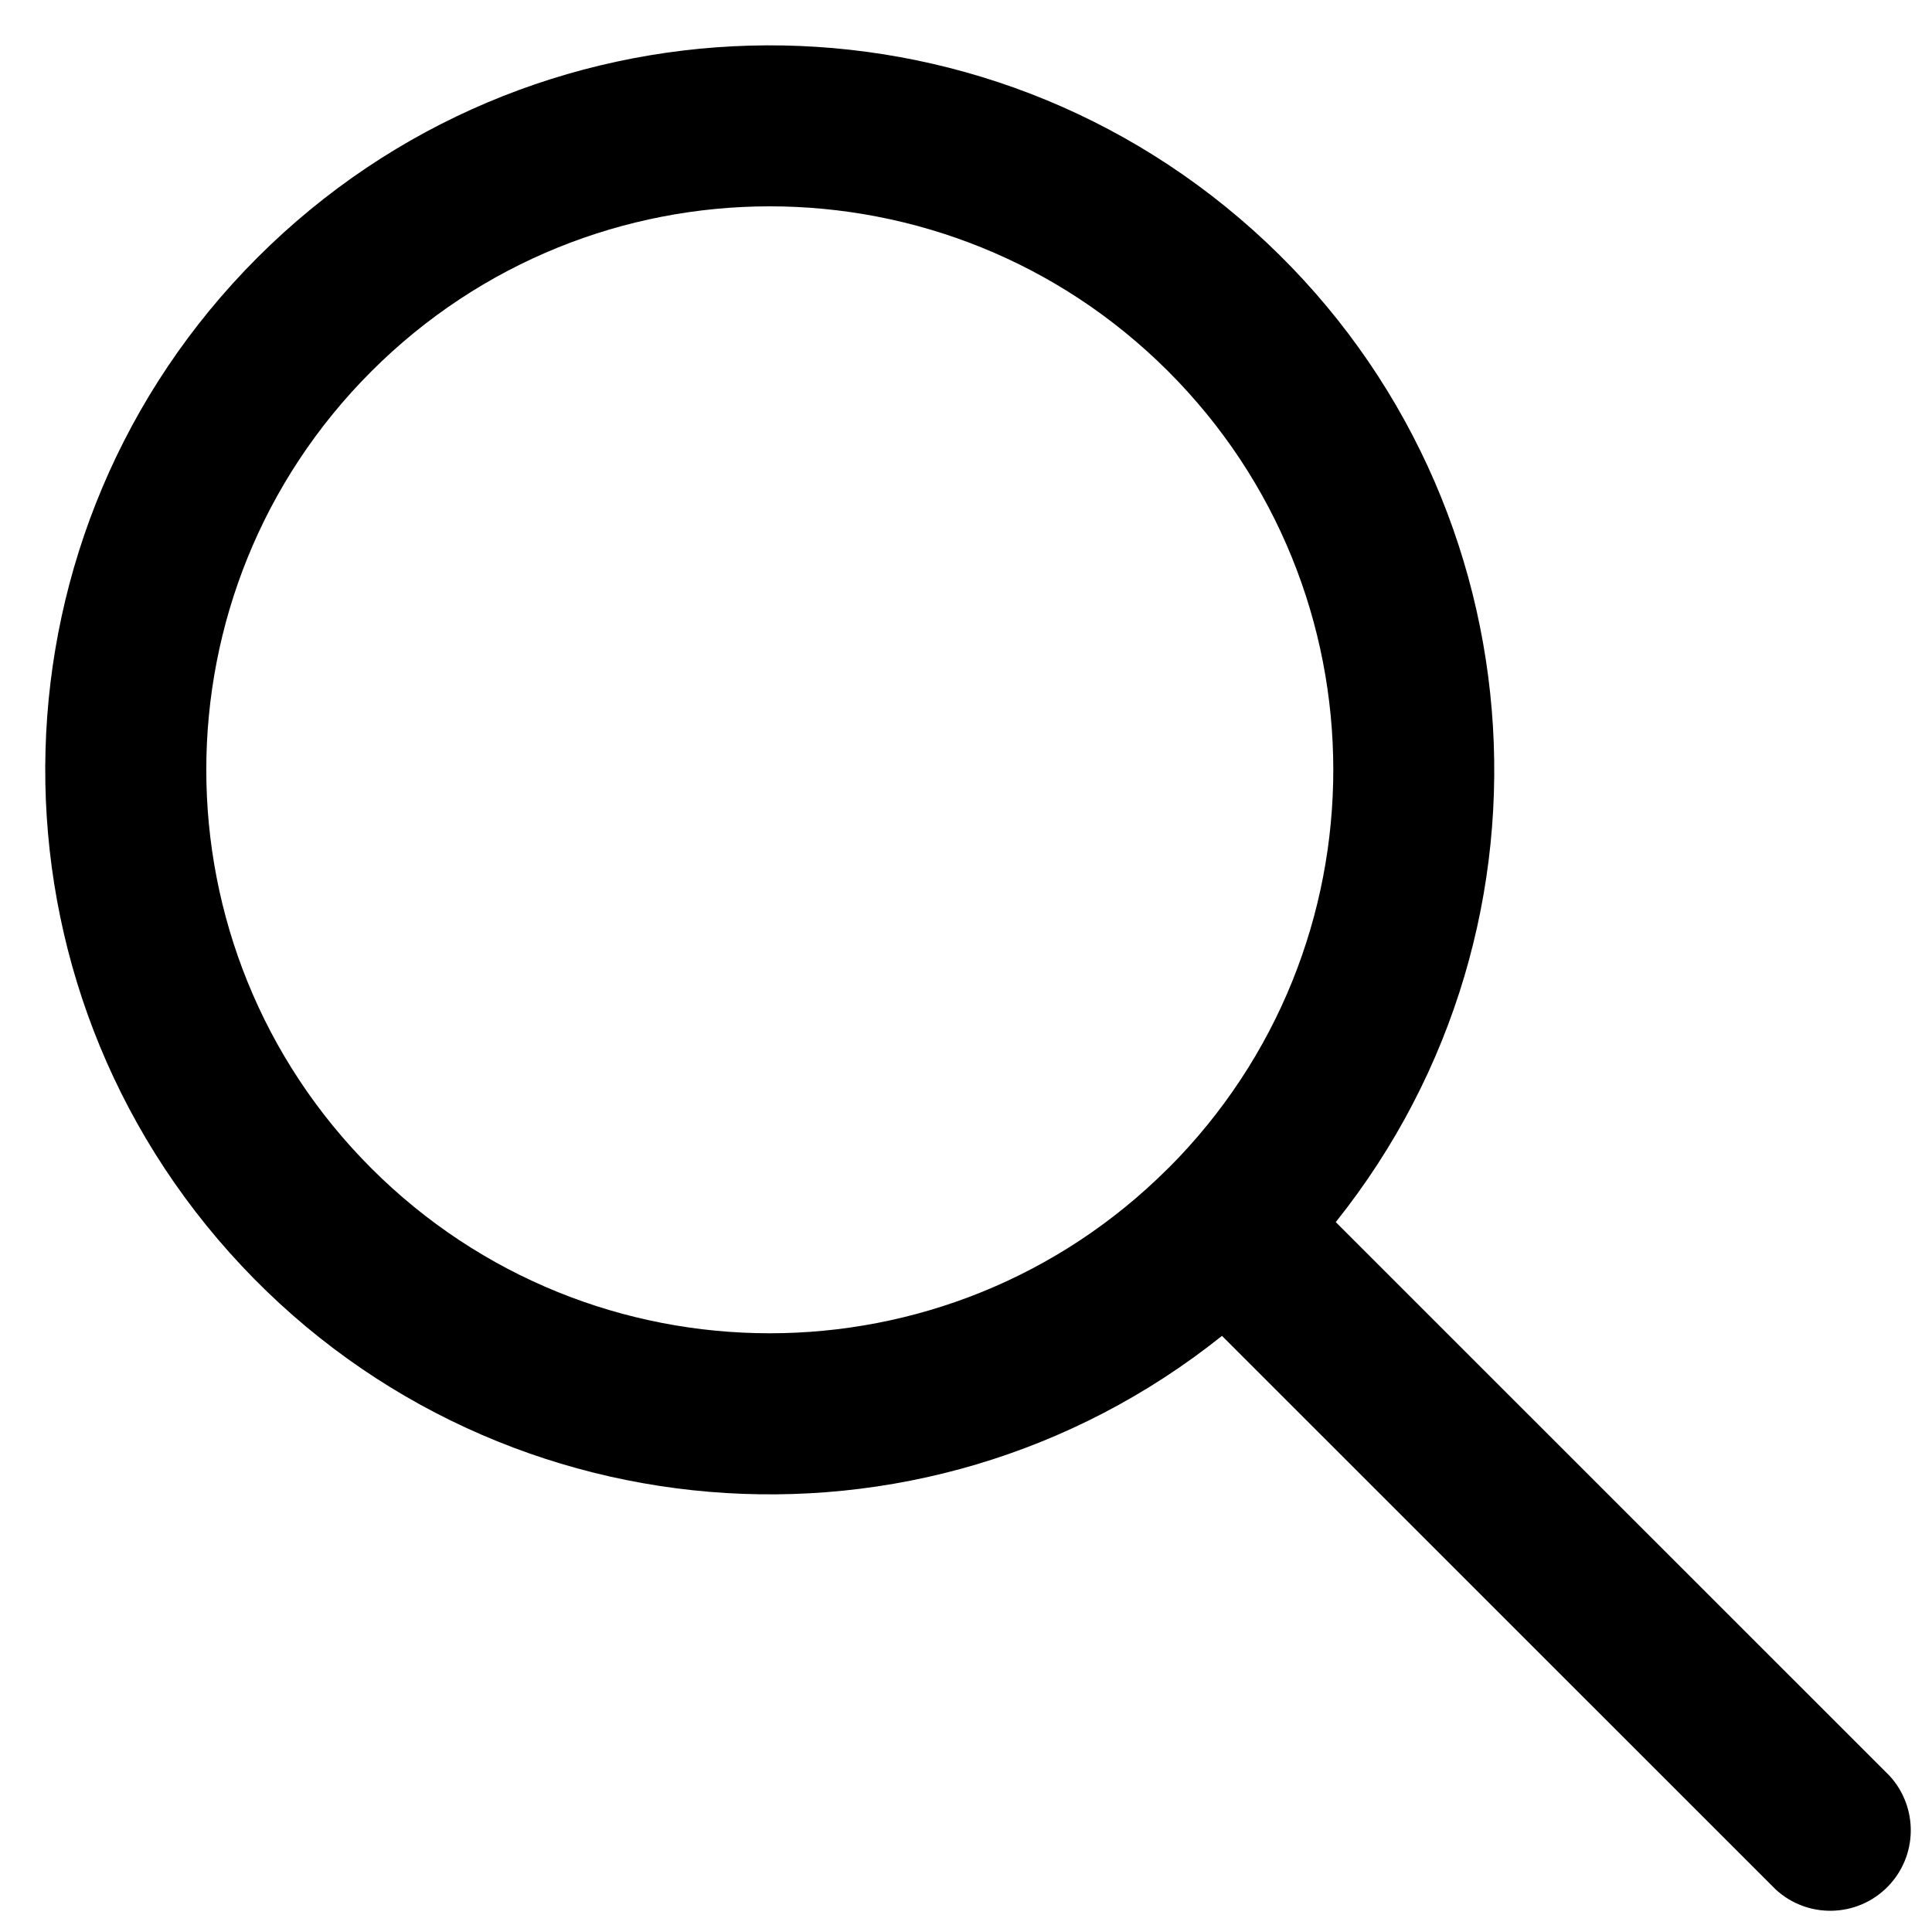
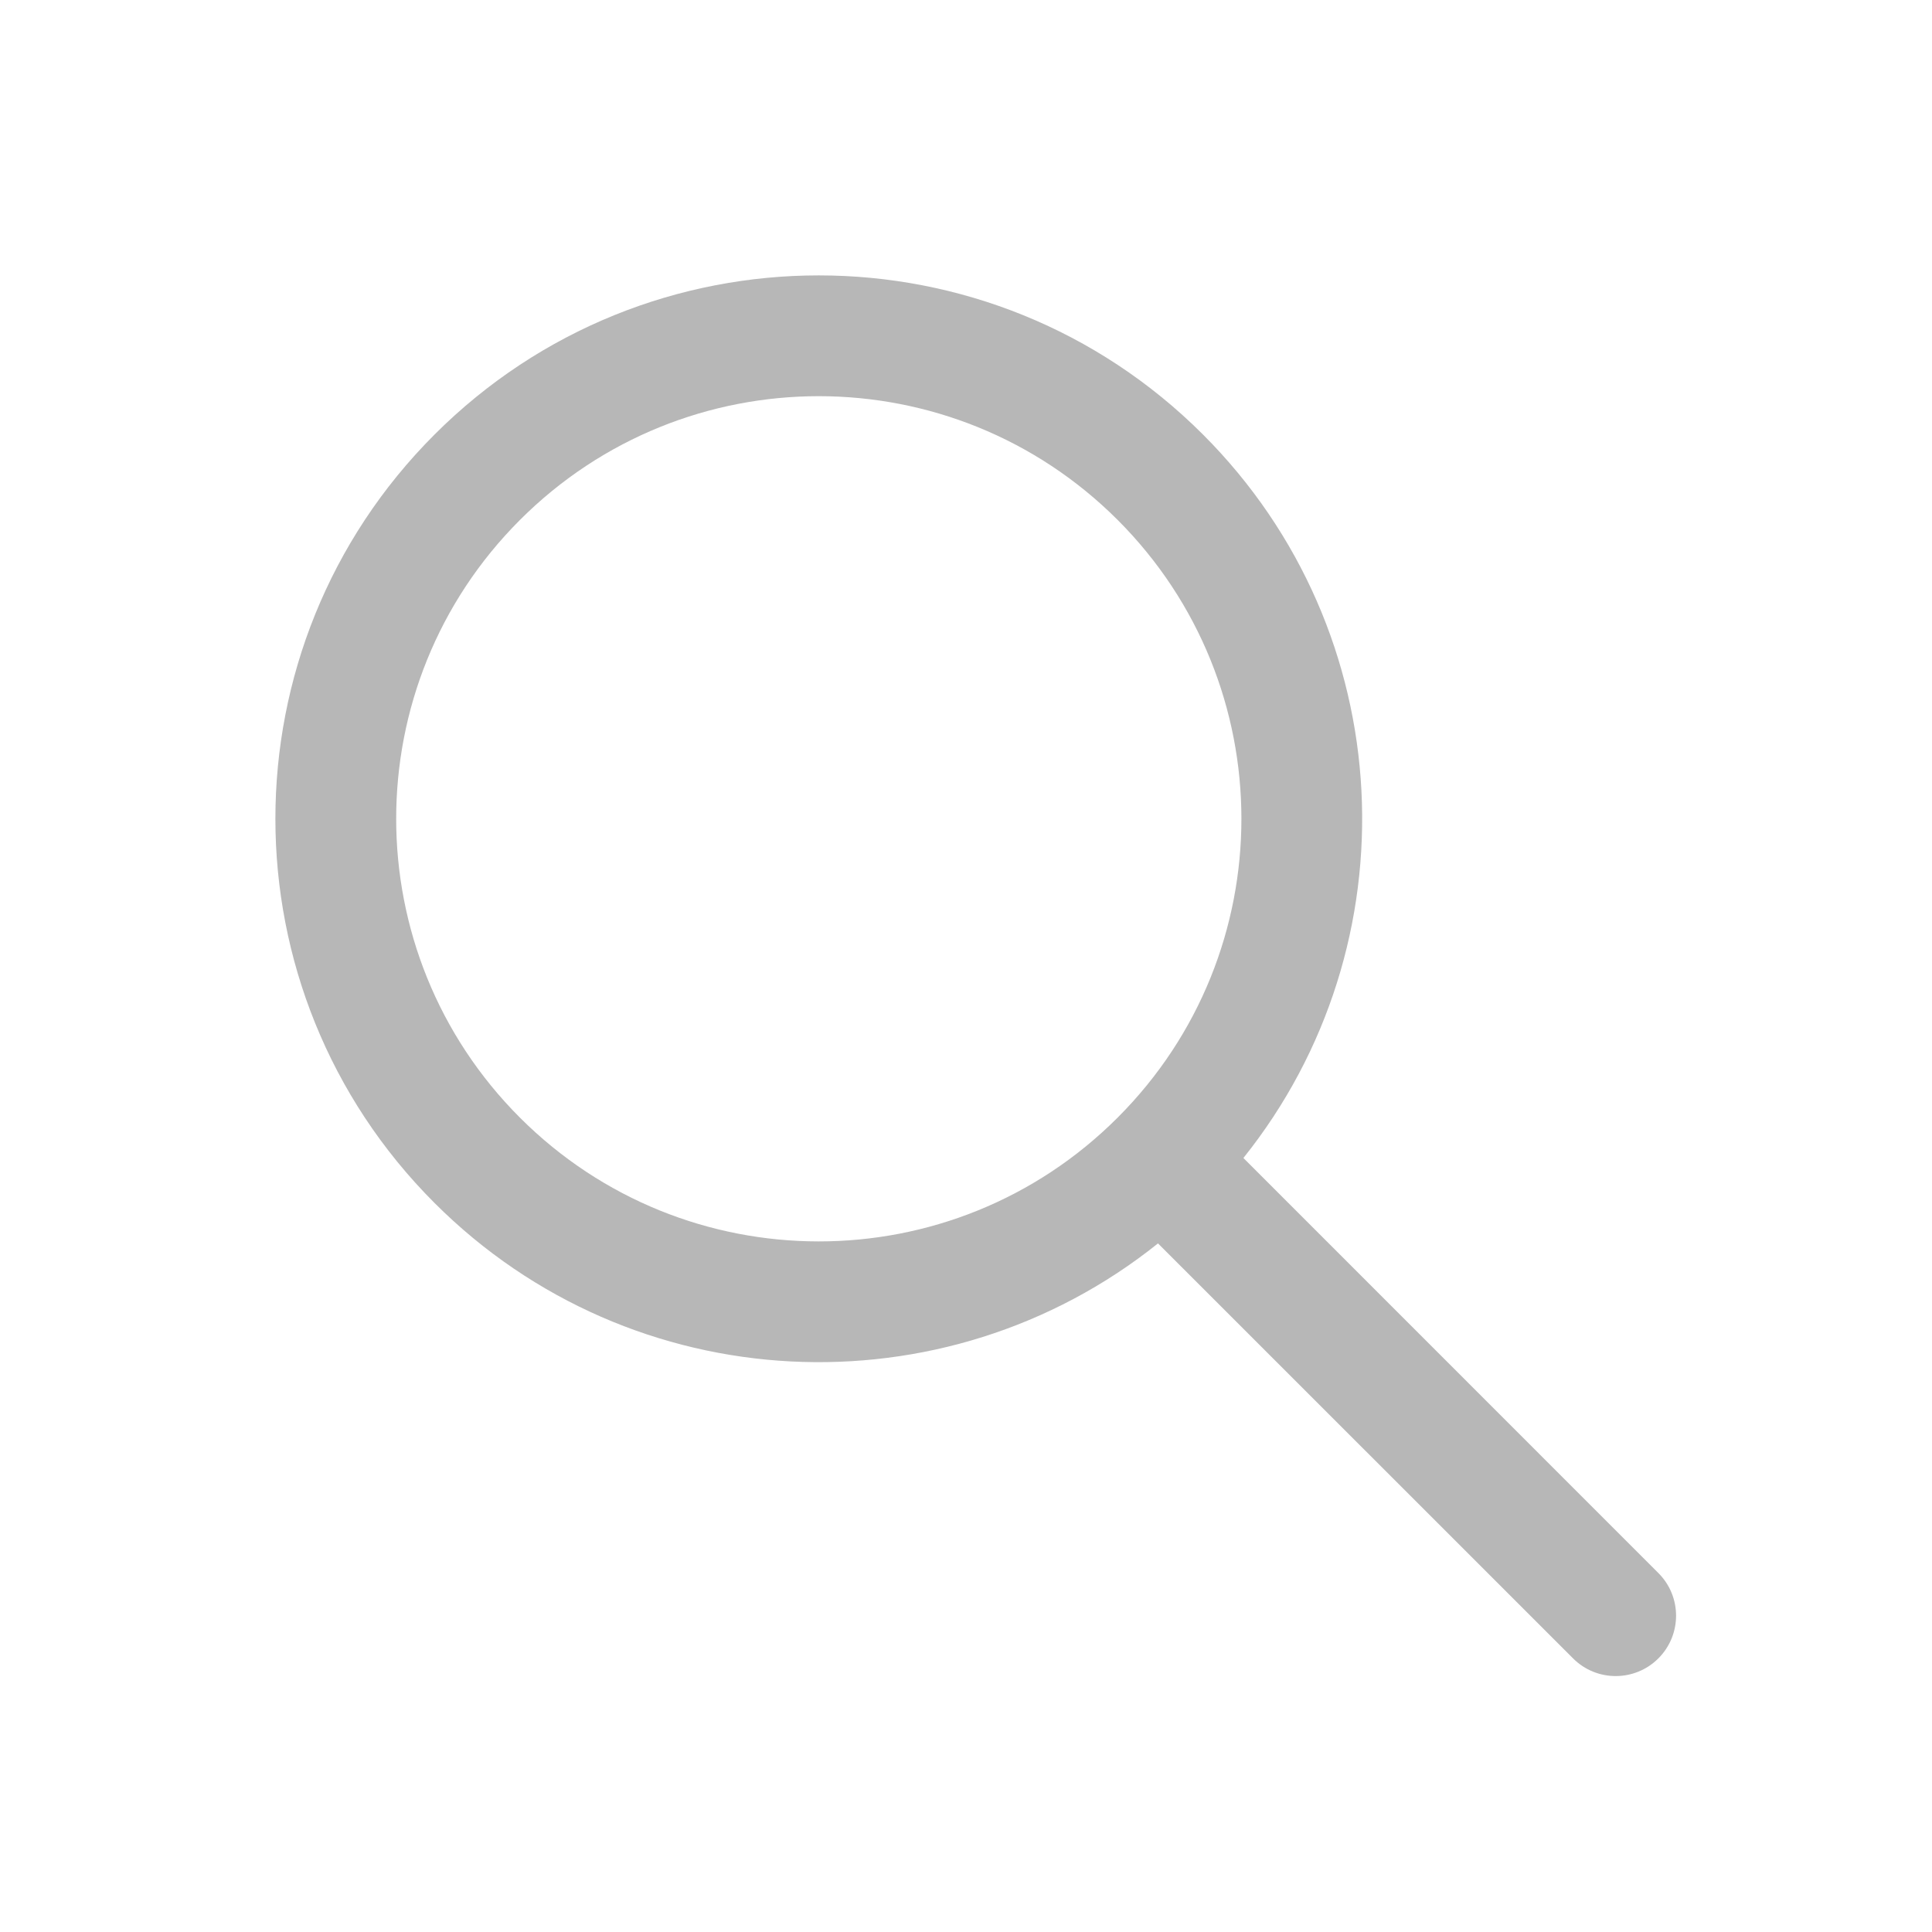
- <svg xmlns="http://www.w3.org/2000/svg" width="18" height="18" fill="none">
-   <path fill-rule="evenodd" clip-rule="evenodd" d="M11.385 12.446a6.75 6.75 0 1 1 1.06-1.06l5.156 5.155a.75.75 0 0 1-1.06 1.06l-5.156-5.155Zm-7.926-1.562a5.25 5.25 0 1 1 7.43-.004l-.005.004-.005.005a5.25 5.25 0 0 1-7.42-.005Z" fill="#000" />
+ <svg xmlns="http://www.w3.org/2000/svg" width="24" height="24" viewBox="0 0 24 24" fill="none">
+   <path fill-rule="evenodd" clip-rule="evenodd" d="M14.385 15.446C11.735 17.568 7.855 17.401 5.398 14.944C2.762 12.308 2.762 8.034 5.398 5.398C8.034 2.762 12.308 2.762 14.944 5.398C17.401 7.855 17.568 11.735 15.446 14.385L20.601 19.541C20.894 19.833 20.894 20.308 20.601 20.601C20.308 20.894 19.833 20.894 19.541 20.601L14.385 15.446ZM6.459 13.884C4.409 11.833 4.409 8.509 6.459 6.459C8.509 4.409 11.833 4.409 13.884 6.459C15.932 8.508 15.934 11.829 13.888 13.879C13.887 13.881 13.885 13.882 13.884 13.884C13.882 13.885 13.881 13.887 13.879 13.888C11.829 15.934 8.508 15.932 6.459 13.884Z" fill="#B7B7B7" />
</svg>
